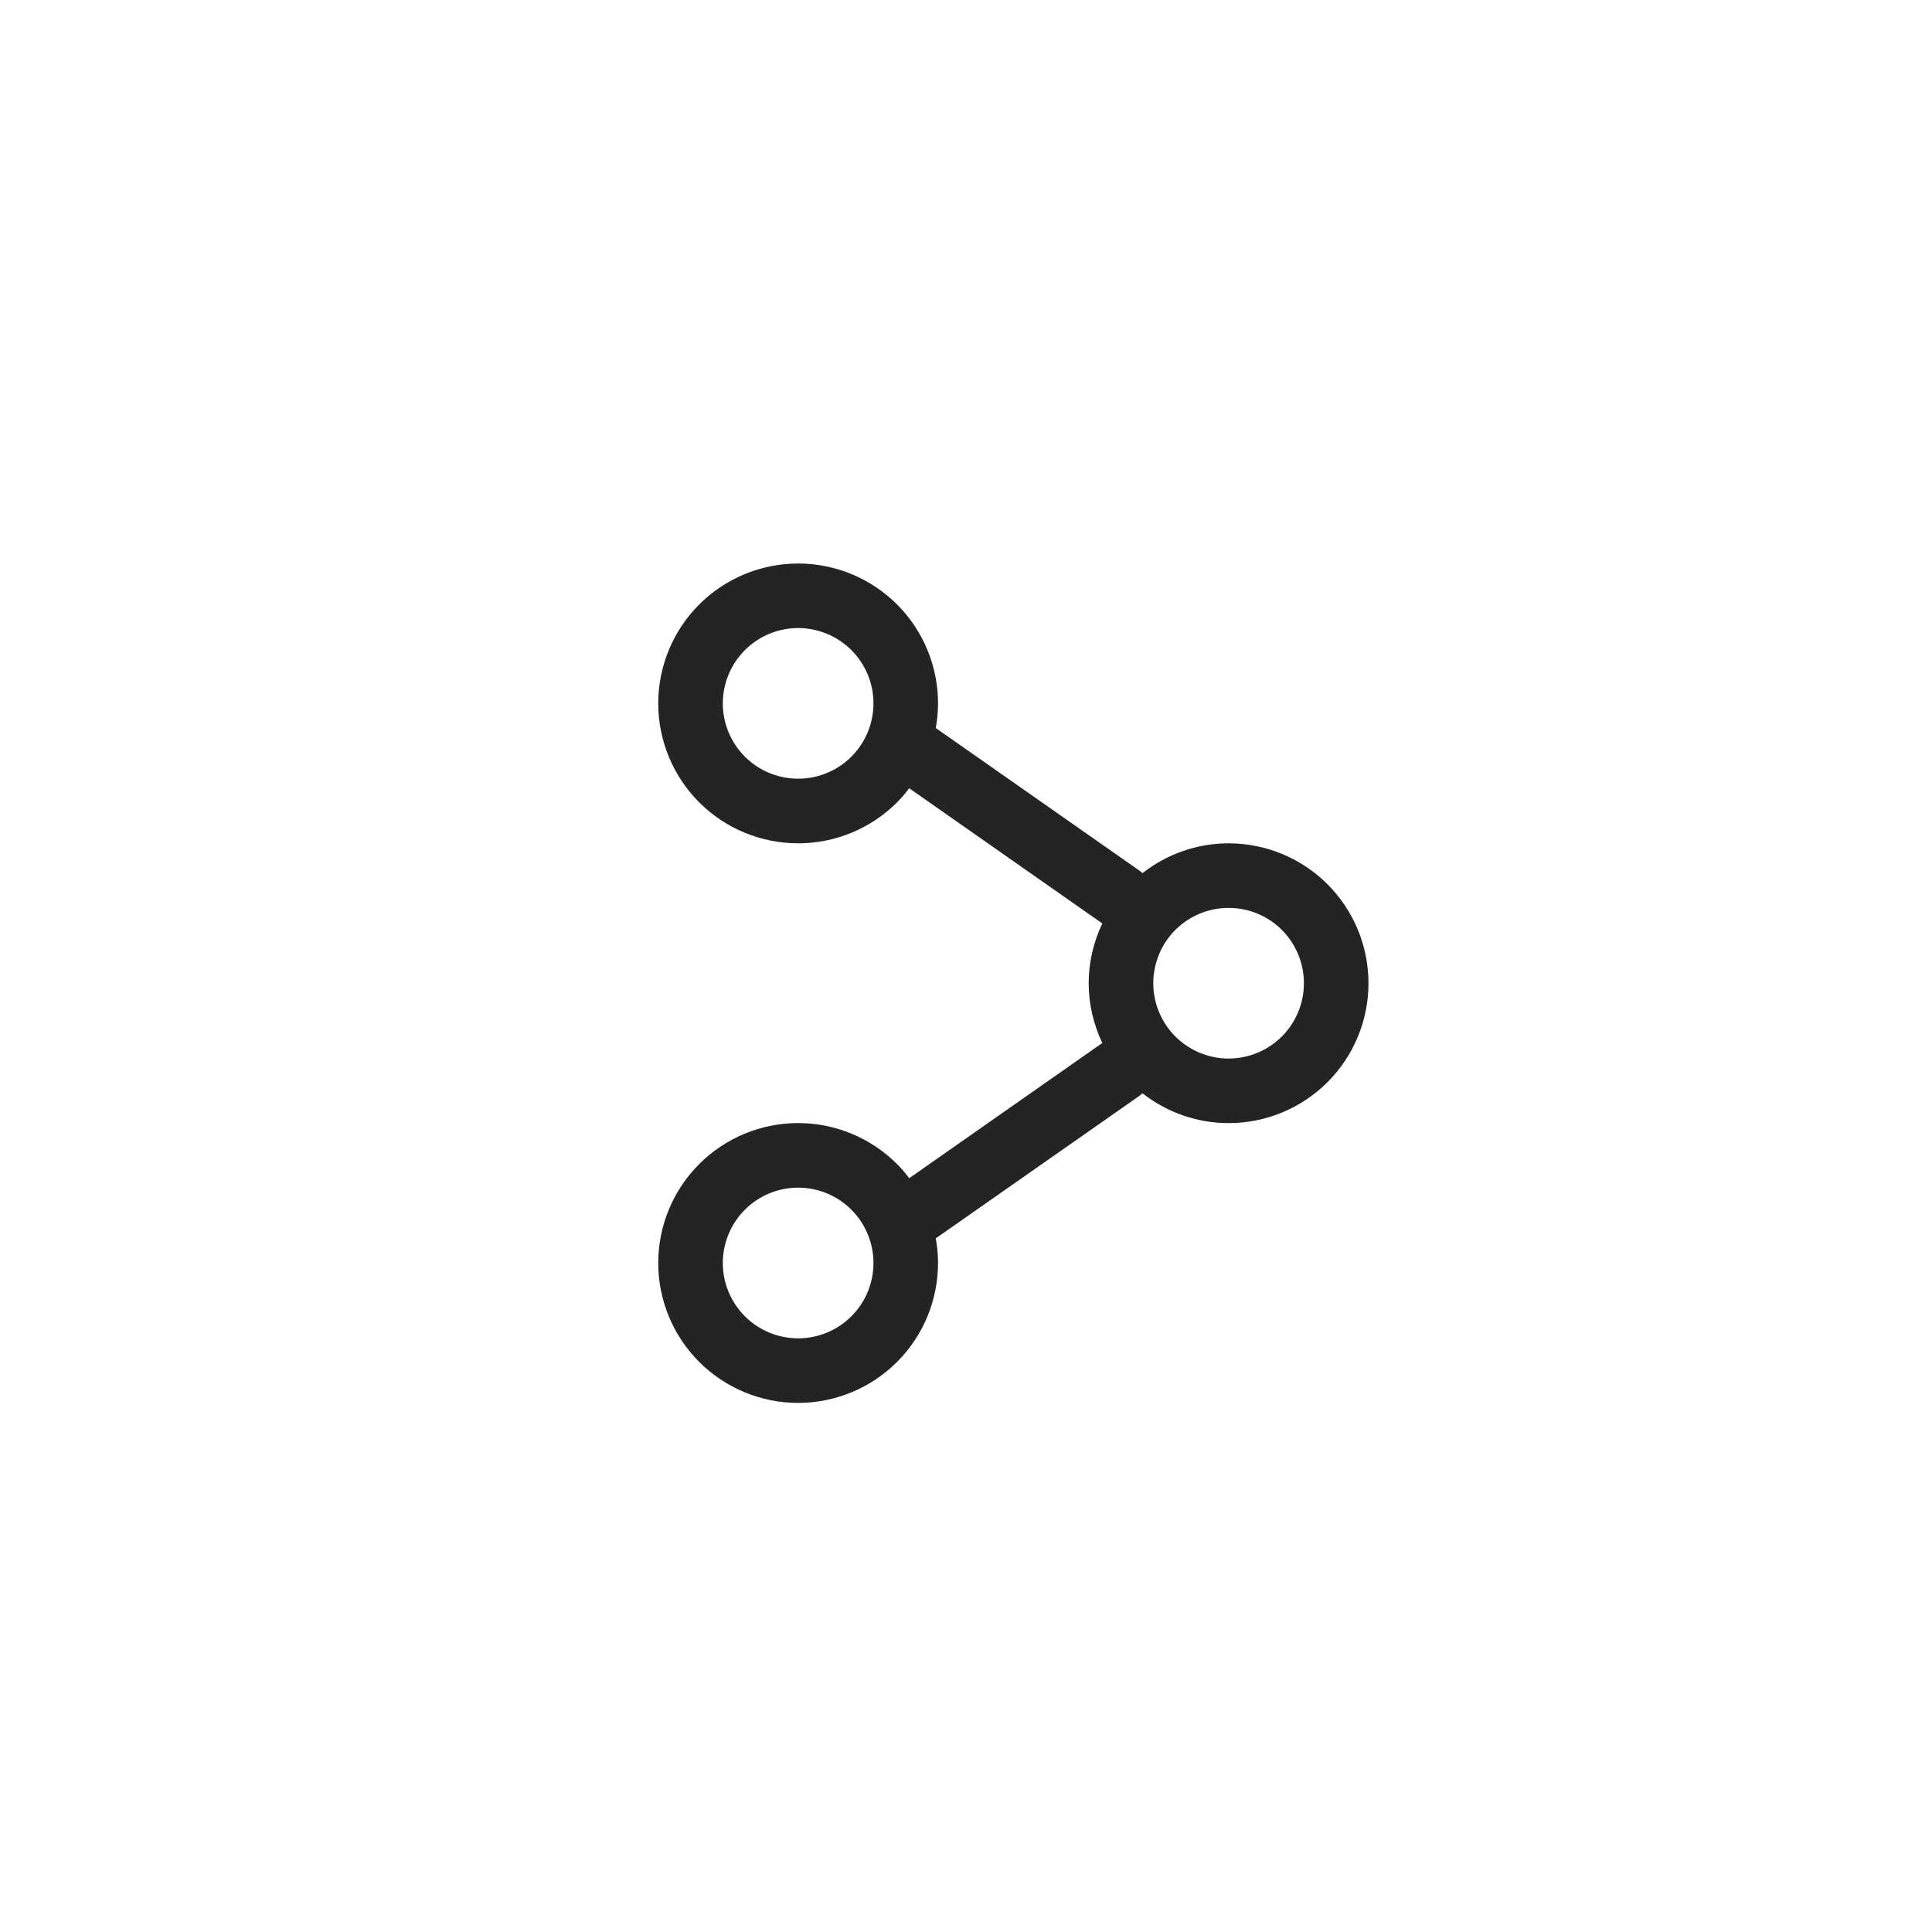
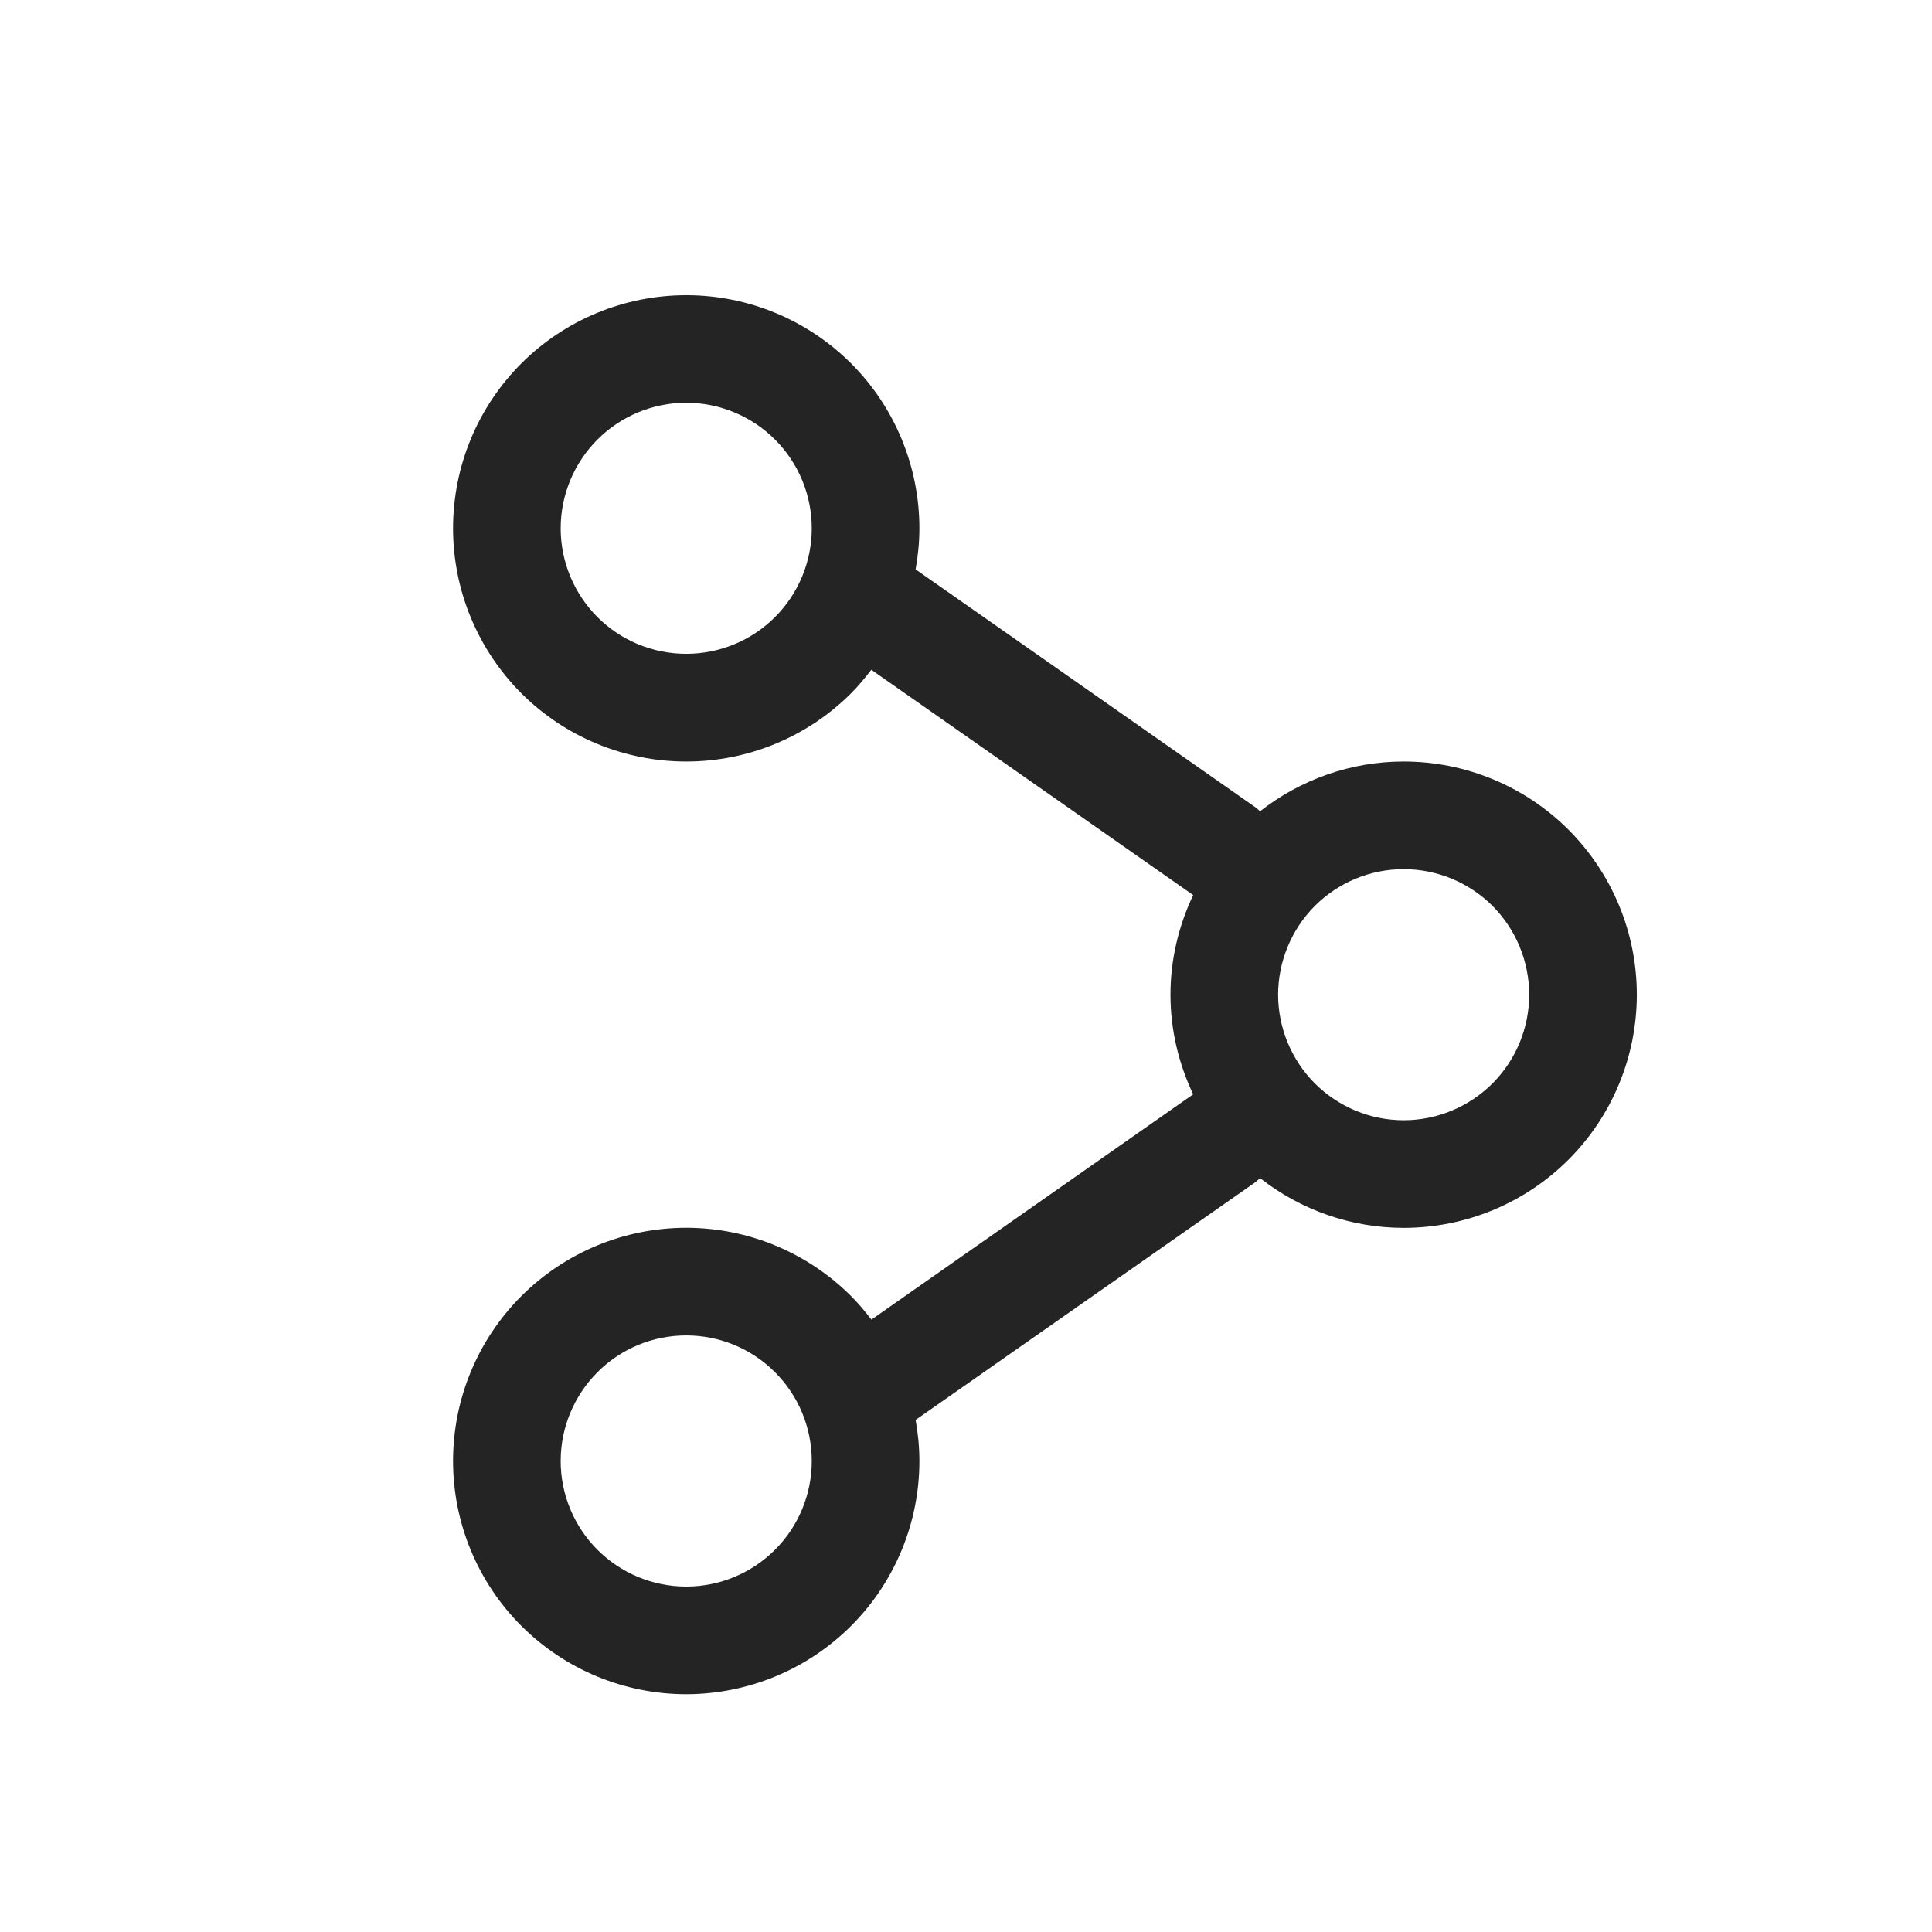
- <svg xmlns="http://www.w3.org/2000/svg" width="40" height="40" viewBox="0 0 40 40" fill="none">
+ <svg xmlns="http://www.w3.org/2000/svg" width="24" height="24" viewBox="8 8 24 24" fill="none">
  <path fill-rule="evenodd" clip-rule="evenodd" d="M16.525 11.667C15.757 11.667 15.019 11.972 14.476 12.515C13.933 13.058 13.628 13.795 13.628 14.563C13.628 15.331 13.933 16.068 14.476 16.612C15.019 17.155 15.757 17.46 16.525 17.46C17.293 17.46 18.029 17.155 18.573 16.612C18.664 16.52 18.746 16.421 18.824 16.32L22.822 19.119C22.64 19.503 22.54 19.924 22.54 20.356C22.54 20.789 22.64 21.21 22.822 21.594L18.825 24.393C18.747 24.291 18.664 24.192 18.573 24.101C18.029 23.558 17.293 23.252 16.525 23.252C15.757 23.252 15.019 23.557 14.476 24.101C13.933 24.644 13.628 25.381 13.628 26.149C13.628 26.917 13.933 27.654 14.476 28.197C15.019 28.74 15.757 29.046 16.525 29.046C17.293 29.045 18.029 28.74 18.573 28.197C19.116 27.654 19.421 26.917 19.421 26.149C19.421 25.977 19.404 25.806 19.374 25.639L23.593 22.687C23.614 22.671 23.633 22.652 23.653 22.635C24.16 23.032 24.786 23.253 25.437 23.253C26.205 23.253 26.942 22.948 27.485 22.405C28.028 21.862 28.333 21.124 28.333 20.356C28.333 19.588 28.028 18.852 27.485 18.308C26.942 17.765 26.205 17.46 25.437 17.46C24.786 17.46 24.16 17.681 23.653 18.078C23.633 18.06 23.614 18.042 23.593 18.027L19.374 15.073C19.404 14.906 19.421 14.735 19.421 14.563C19.421 13.795 19.116 13.058 18.573 12.515C18.029 11.972 17.293 11.667 16.525 11.667ZM16.525 24.589C16.938 24.589 17.335 24.753 17.627 25.046C17.92 25.338 18.084 25.736 18.084 26.149C18.084 26.563 17.92 26.96 17.627 27.252C17.335 27.544 16.938 27.709 16.525 27.709C16.111 27.709 15.714 27.544 15.422 27.252C15.13 26.96 14.965 26.563 14.965 26.149C14.965 25.736 15.13 25.338 15.422 25.046C15.714 24.753 16.111 24.589 16.525 24.589ZM25.437 18.797C25.85 18.797 26.247 18.961 26.54 19.253C26.832 19.546 26.996 19.943 26.996 20.356C26.996 20.77 26.832 21.166 26.54 21.459C26.247 21.751 25.85 21.916 25.437 21.916C25.023 21.916 24.627 21.751 24.334 21.459C24.042 21.166 23.878 20.77 23.877 20.356C23.878 19.943 24.042 19.546 24.334 19.253C24.627 18.961 25.023 18.797 25.437 18.797ZM16.525 13.003C16.938 13.004 17.335 13.168 17.627 13.46C17.92 13.753 18.084 14.149 18.084 14.563C18.084 14.976 17.92 15.373 17.627 15.666C17.335 15.958 16.938 16.122 16.525 16.122C16.111 16.122 15.714 15.958 15.422 15.666C15.13 15.373 14.965 14.976 14.965 14.563C14.965 14.149 15.13 13.753 15.422 13.46C15.714 13.168 16.111 13.003 16.525 13.003Z" fill="#242424" />
</svg>
